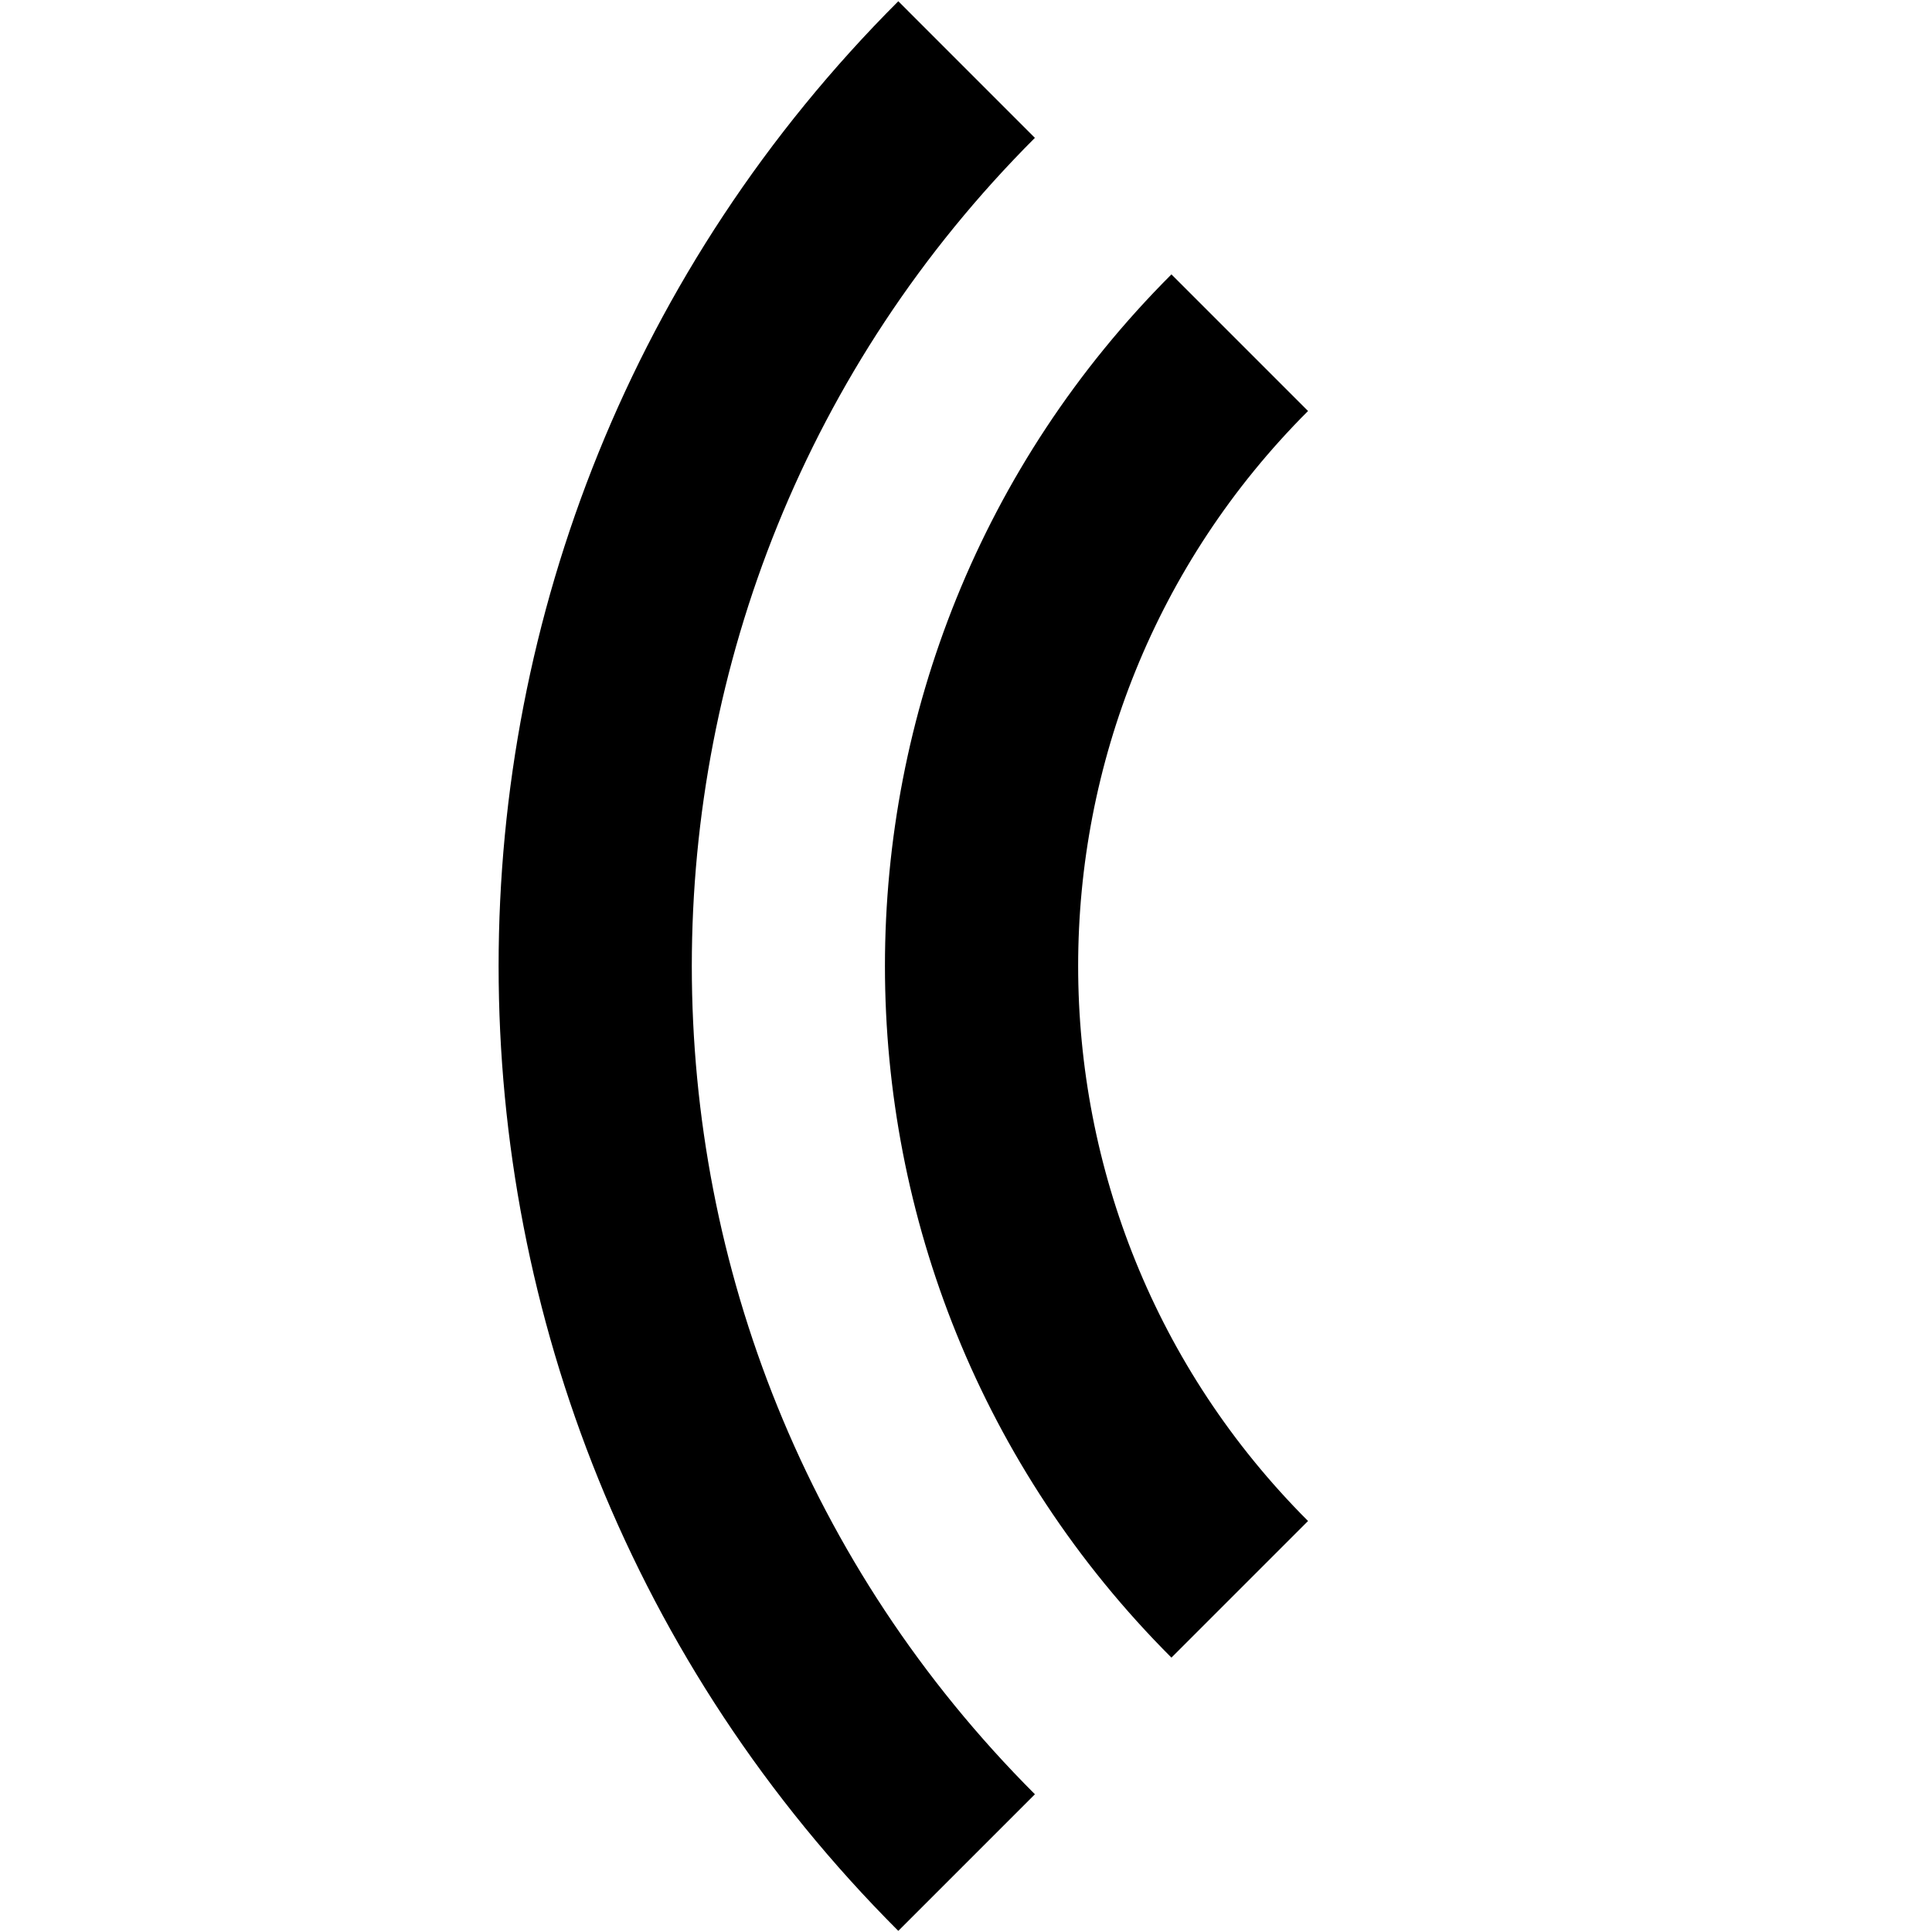
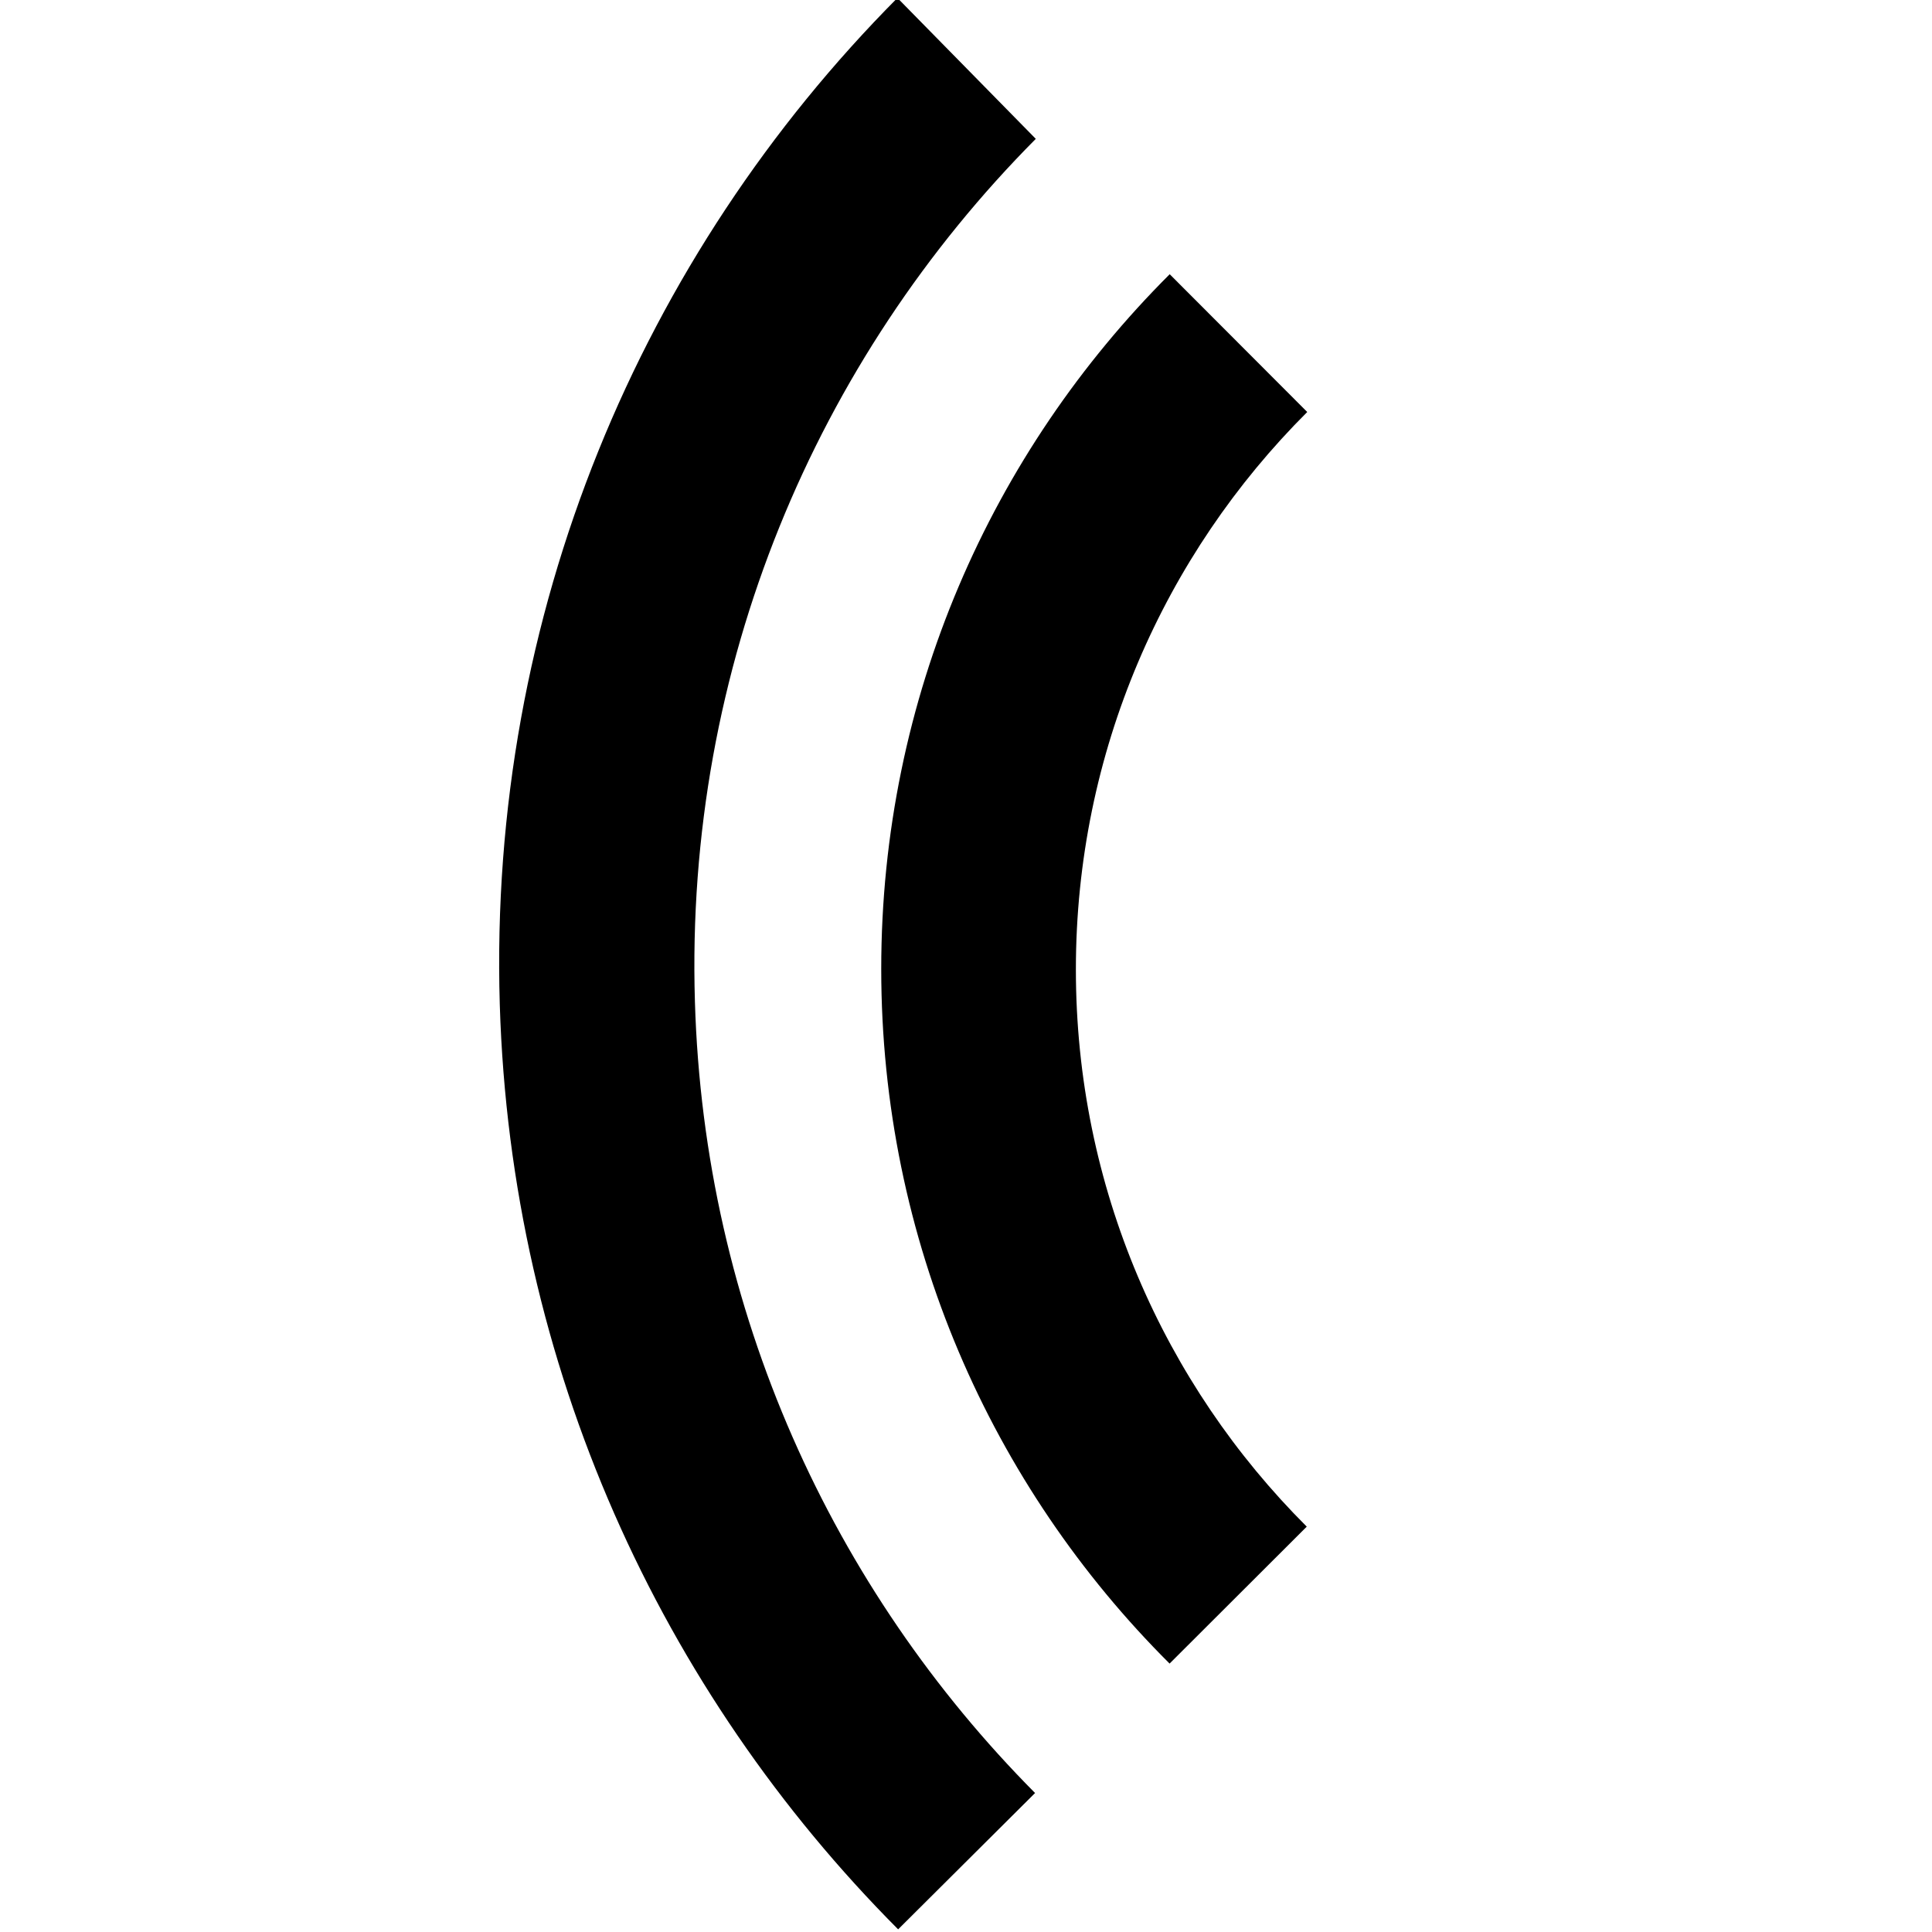
- <svg xmlns="http://www.w3.org/2000/svg" width="16" height="16" viewBox="0 0 16 16" fill="none">
-   <path d="M8.005 15.425c-4.101-4.101-4.101-10.749 0-14.849" stroke="currentColor" stroke-width="1.6" />
-   <path d="M10.267 13.162a7.3 7.3 0 0 1 0-10.324" stroke="currentColor" stroke-width="1.6" />
+ <svg data-testid="ICON_SYMPHONY-VOICE" width="16" height="16" viewBox="0 0 16 16">
+   <path d="M 7.298 8.024 C 7.298 5.776 8.212 3.743 9.687 2.271 L 10.826 3.412 C 9.642 4.593 8.91 6.226 8.91 8.029 C 8.91 9.833 9.64 11.463 10.822 12.643 L 9.686 13.777 C 8.21 12.306 7.298 10.272 7.298 8.024 Z" fill="currentColor" />
+   <path d="M 4.139 8.32 C 4.042 5.079 5.315 2.114 7.432 -0.017 L 8.578 1.15 C 6.762 2.977 5.671 5.516 5.755 8.295 C 5.831 10.86 6.896 13.161 8.572 14.849 L 7.438 15.978 C 5.476 14.008 4.23 11.318 4.139 8.32 Z" fill="currentColor" />
</svg>
